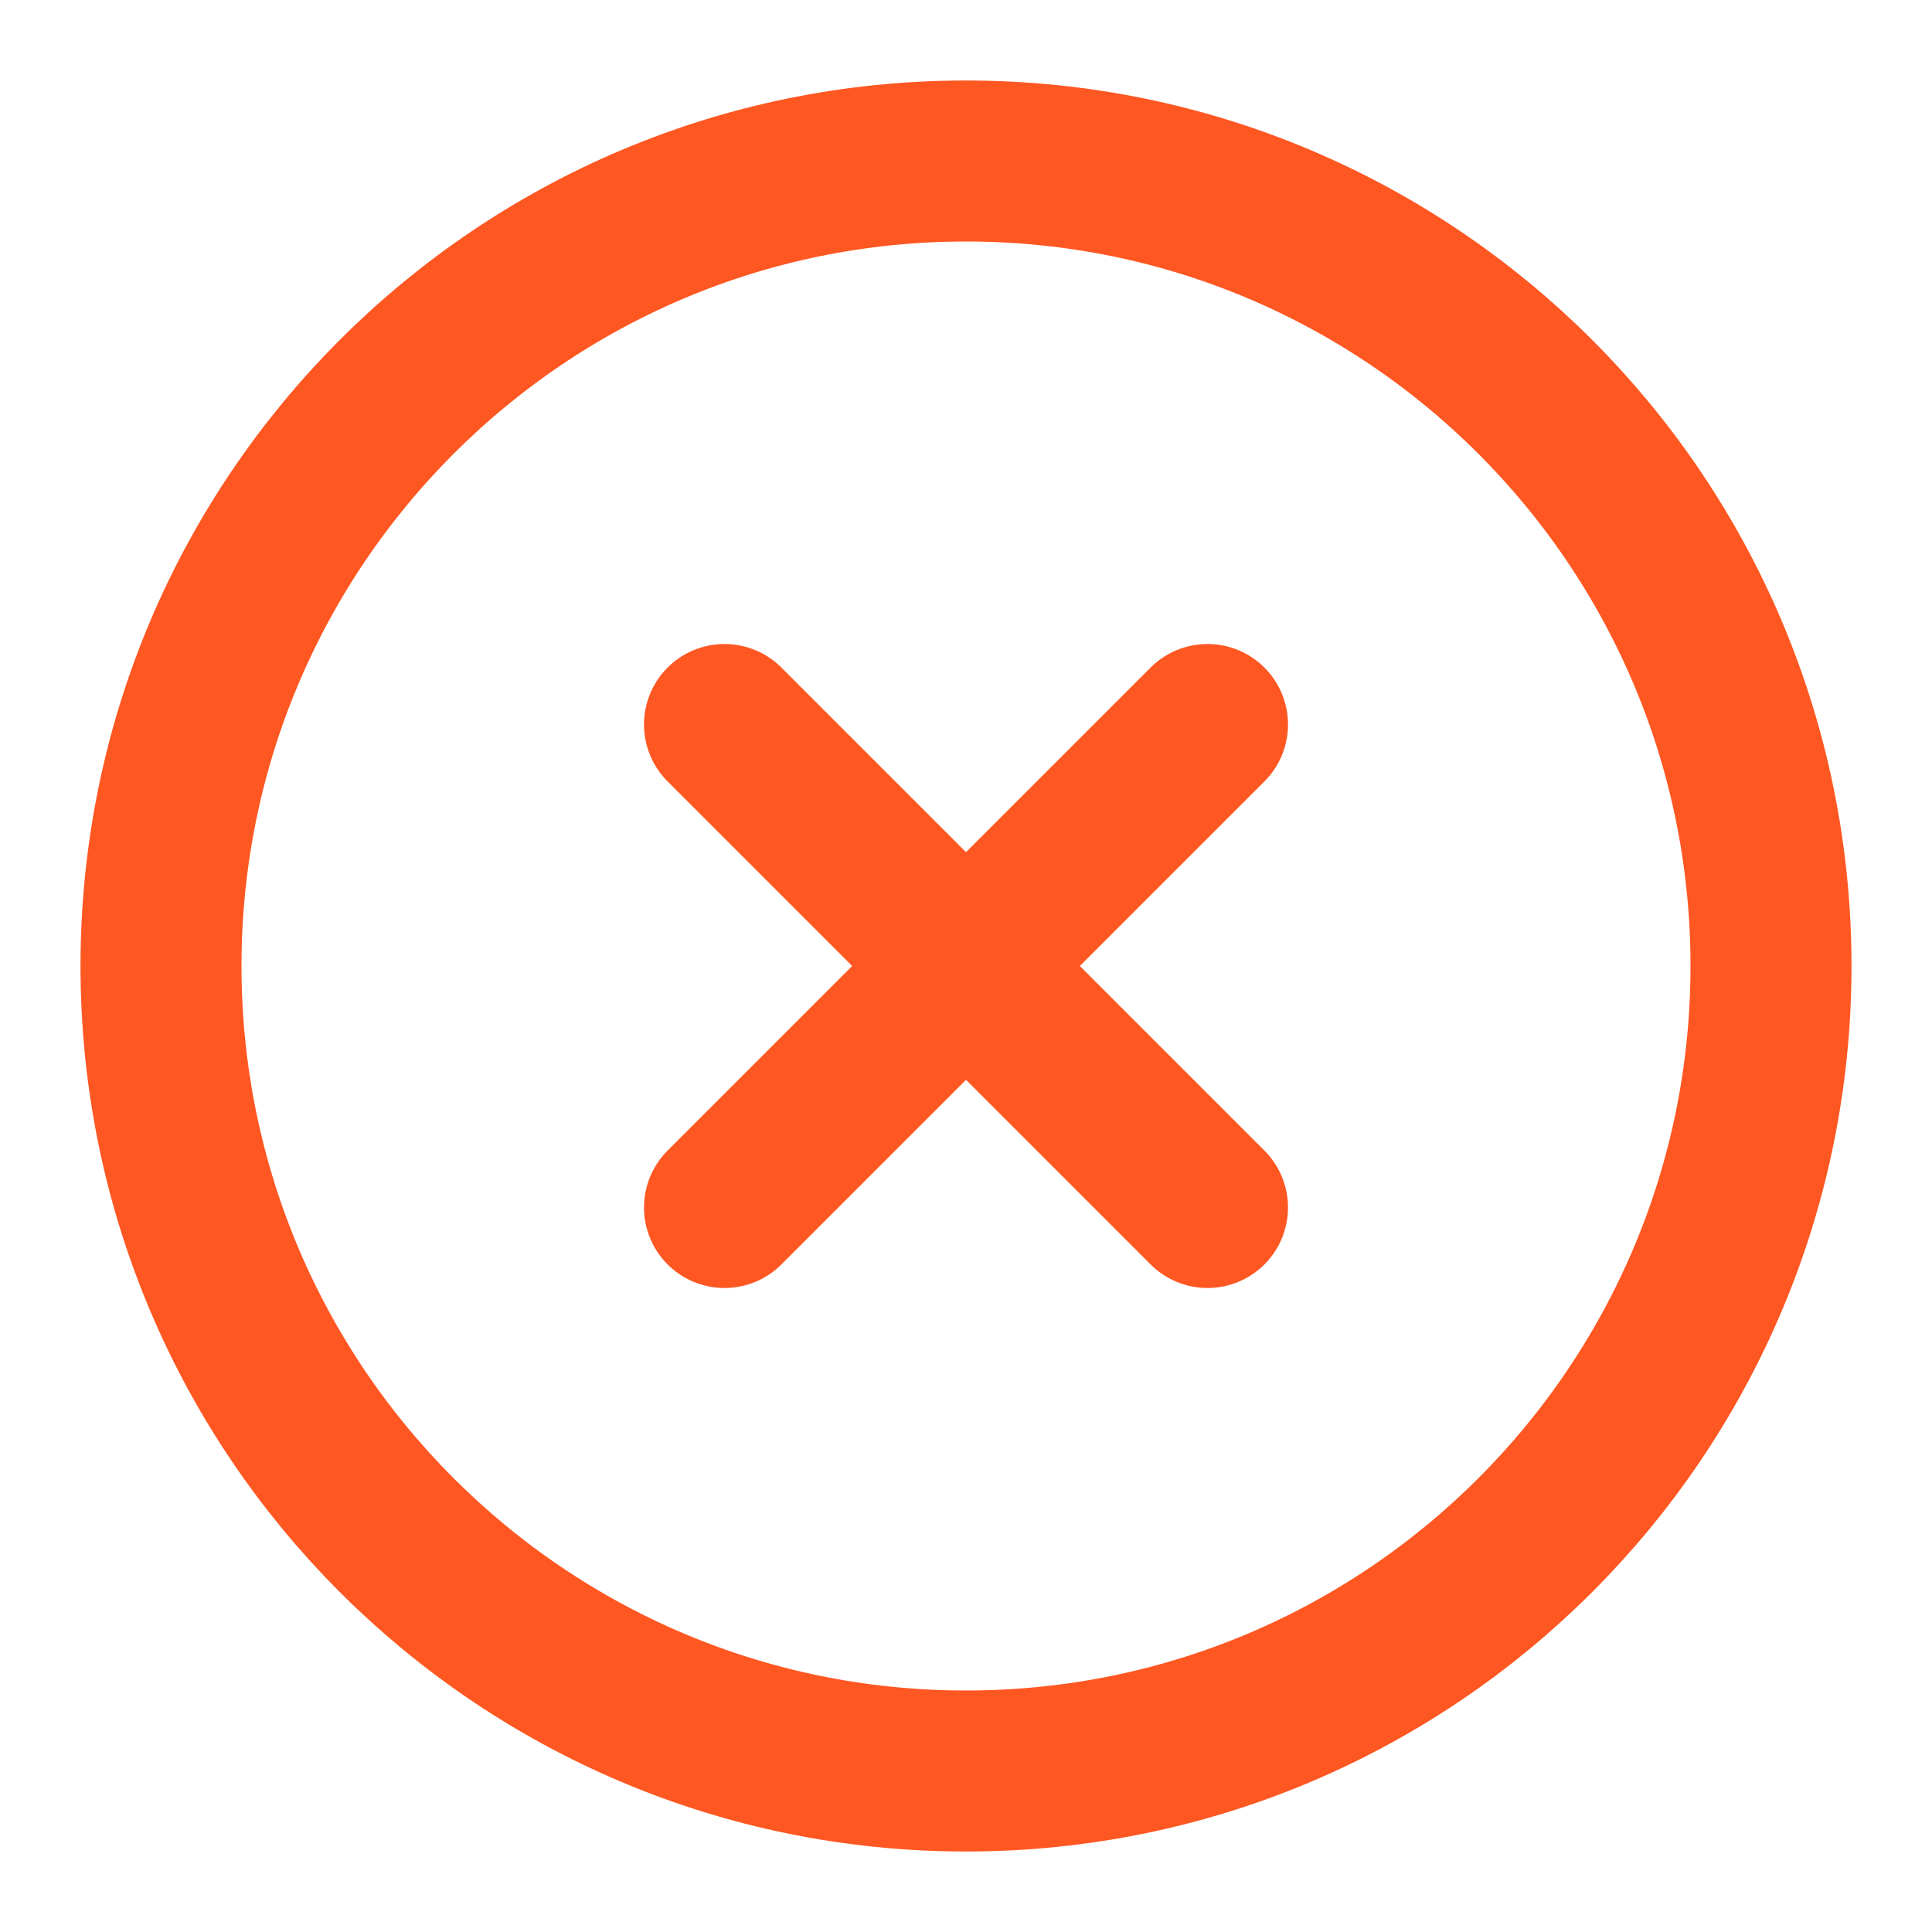
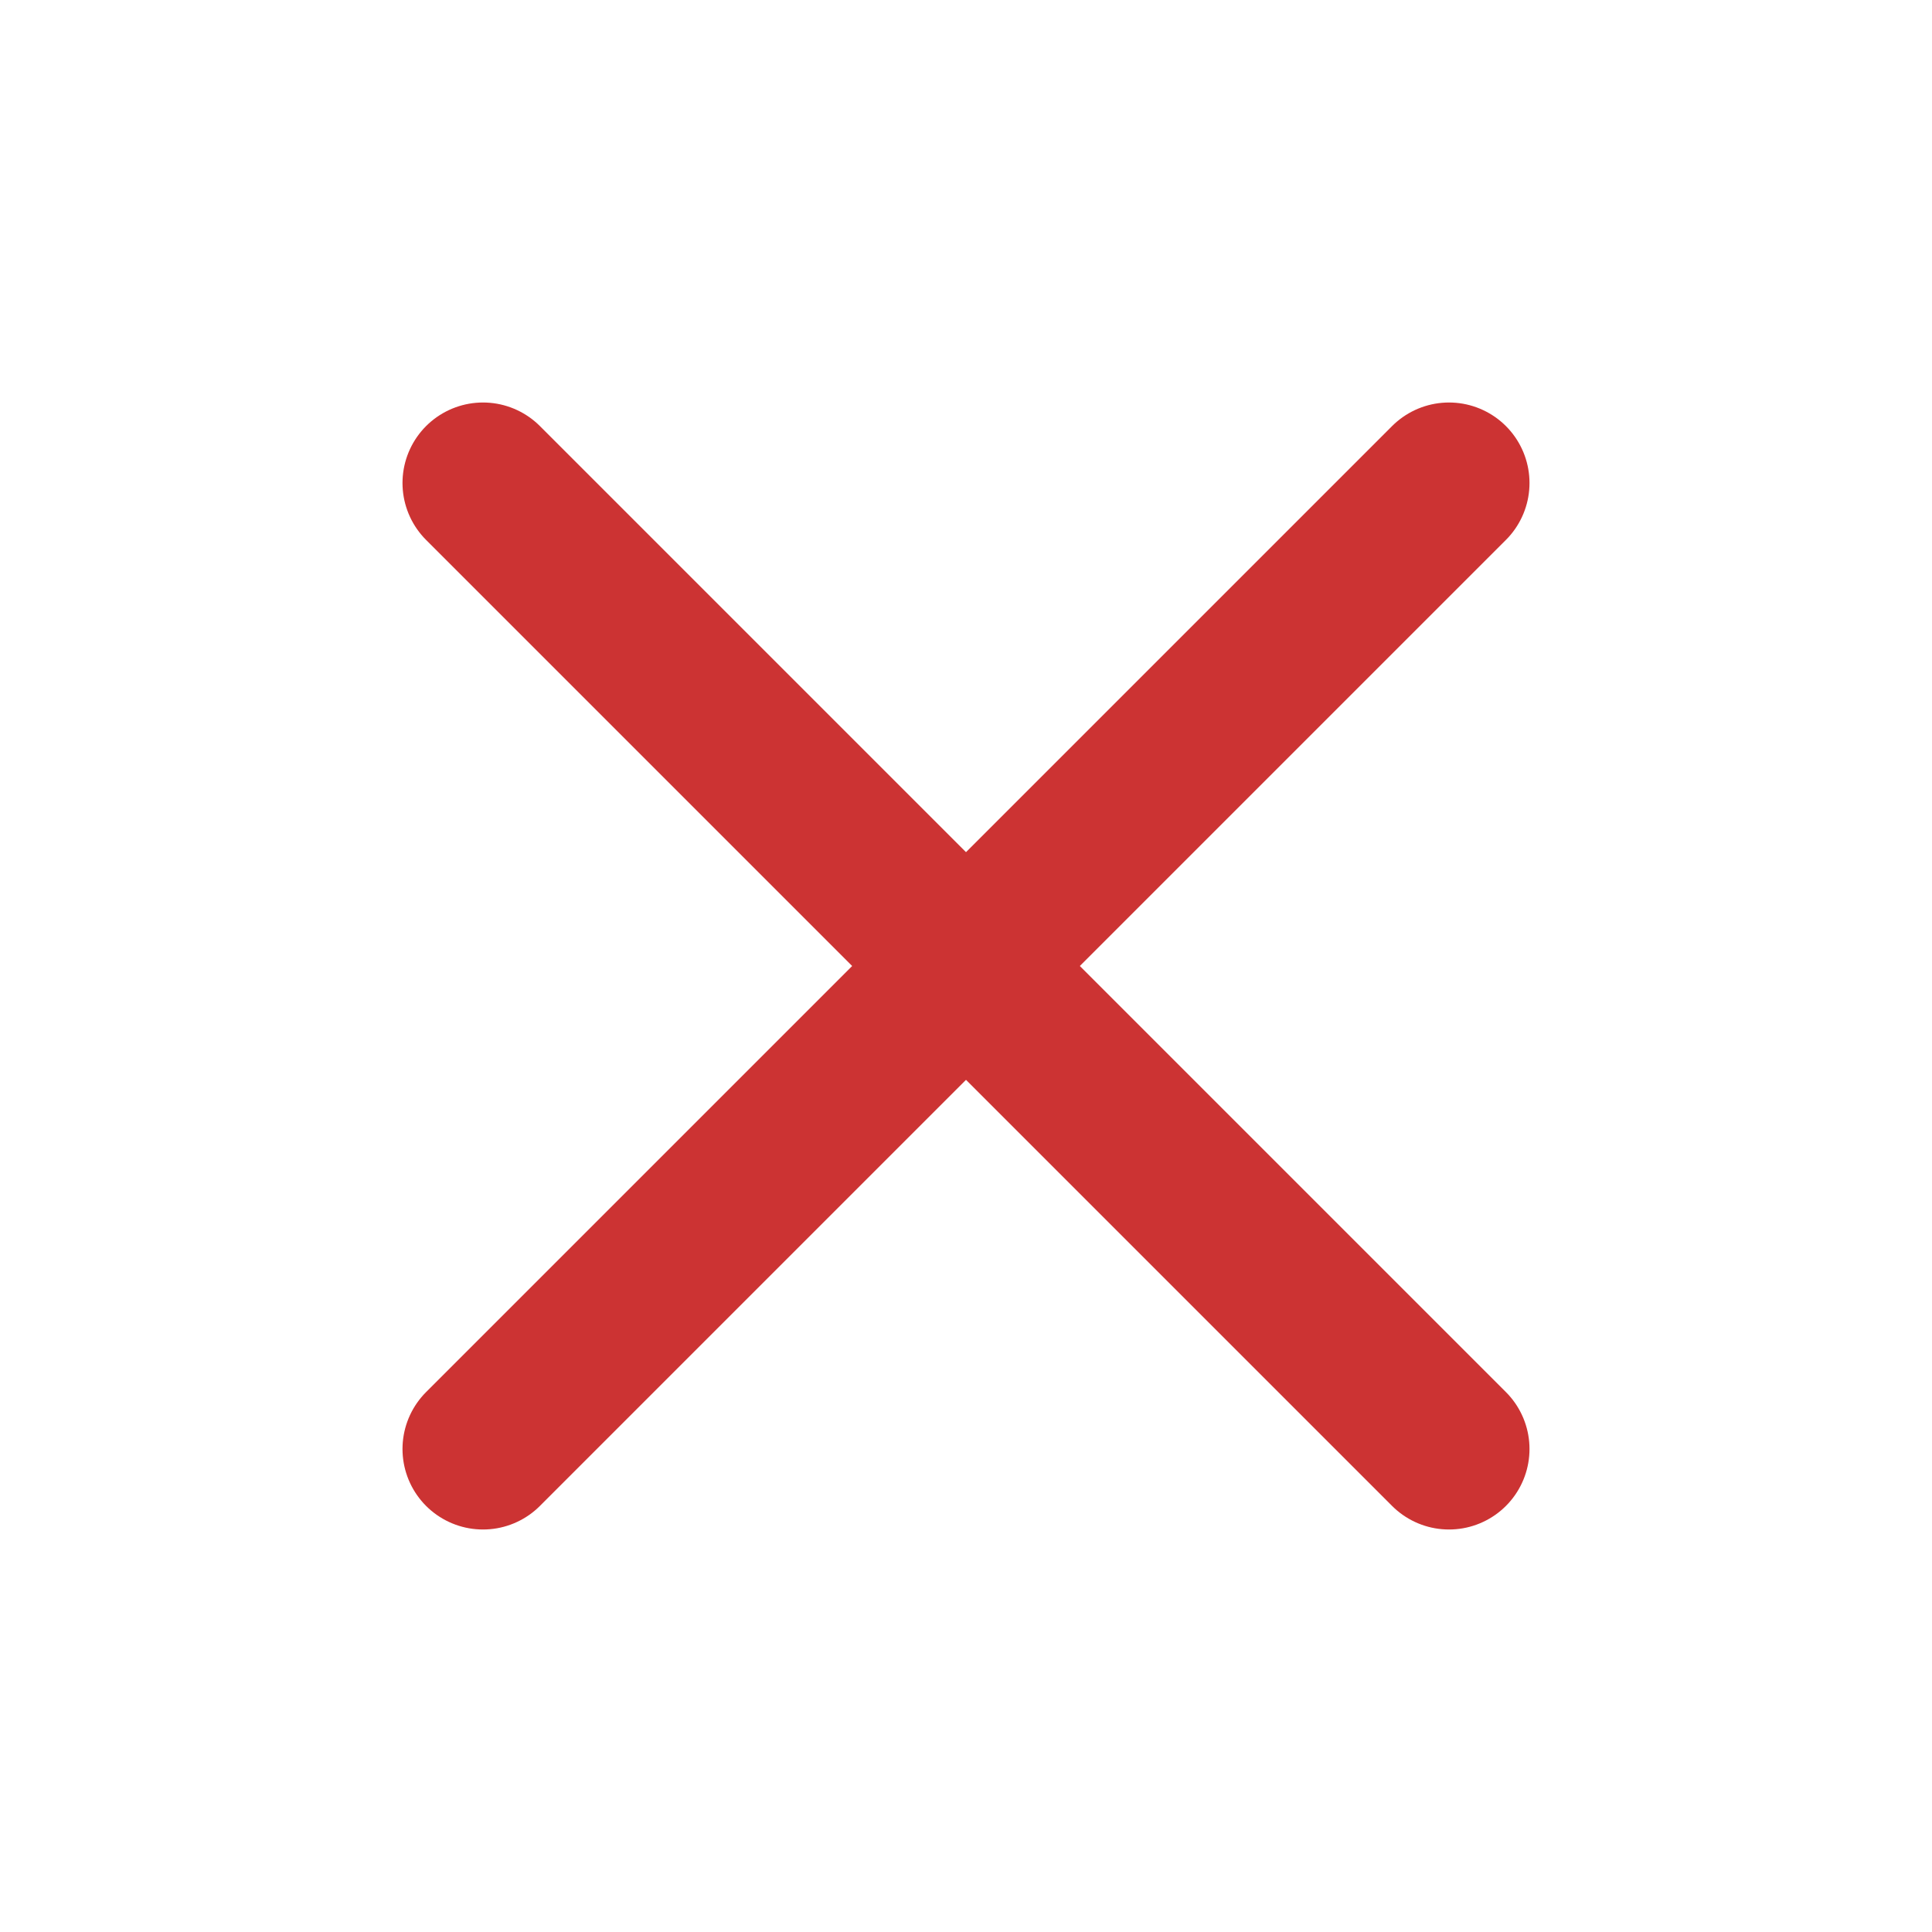
- <svg xmlns="http://www.w3.org/2000/svg" width="24" height="24" viewBox="0 0 24 24" fill="none" stroke="#ff5722" stroke-width="2" stroke-linecap="round" stroke-linejoin="round" class="lucide lucide-circle-x-icon lucide-circle-x">
-   <circle cx="12" cy="12" r="10" />
-   <path d="m15 9-6 6" />
-   <path d="m9 9 6 6" />
+ <svg xmlns="http://www.w3.org/2000/svg" width="24" height="24" viewBox="0 0 24 24" fill="none" stroke="#CC3333" stroke-width="2" stroke-linecap="round" stroke-linejoin="round" class="lucide lucide-x-icon lucide-x">
+   <path d="M18 6 6 18" />
+   <path d="m6 6 12 12" />
</svg>
